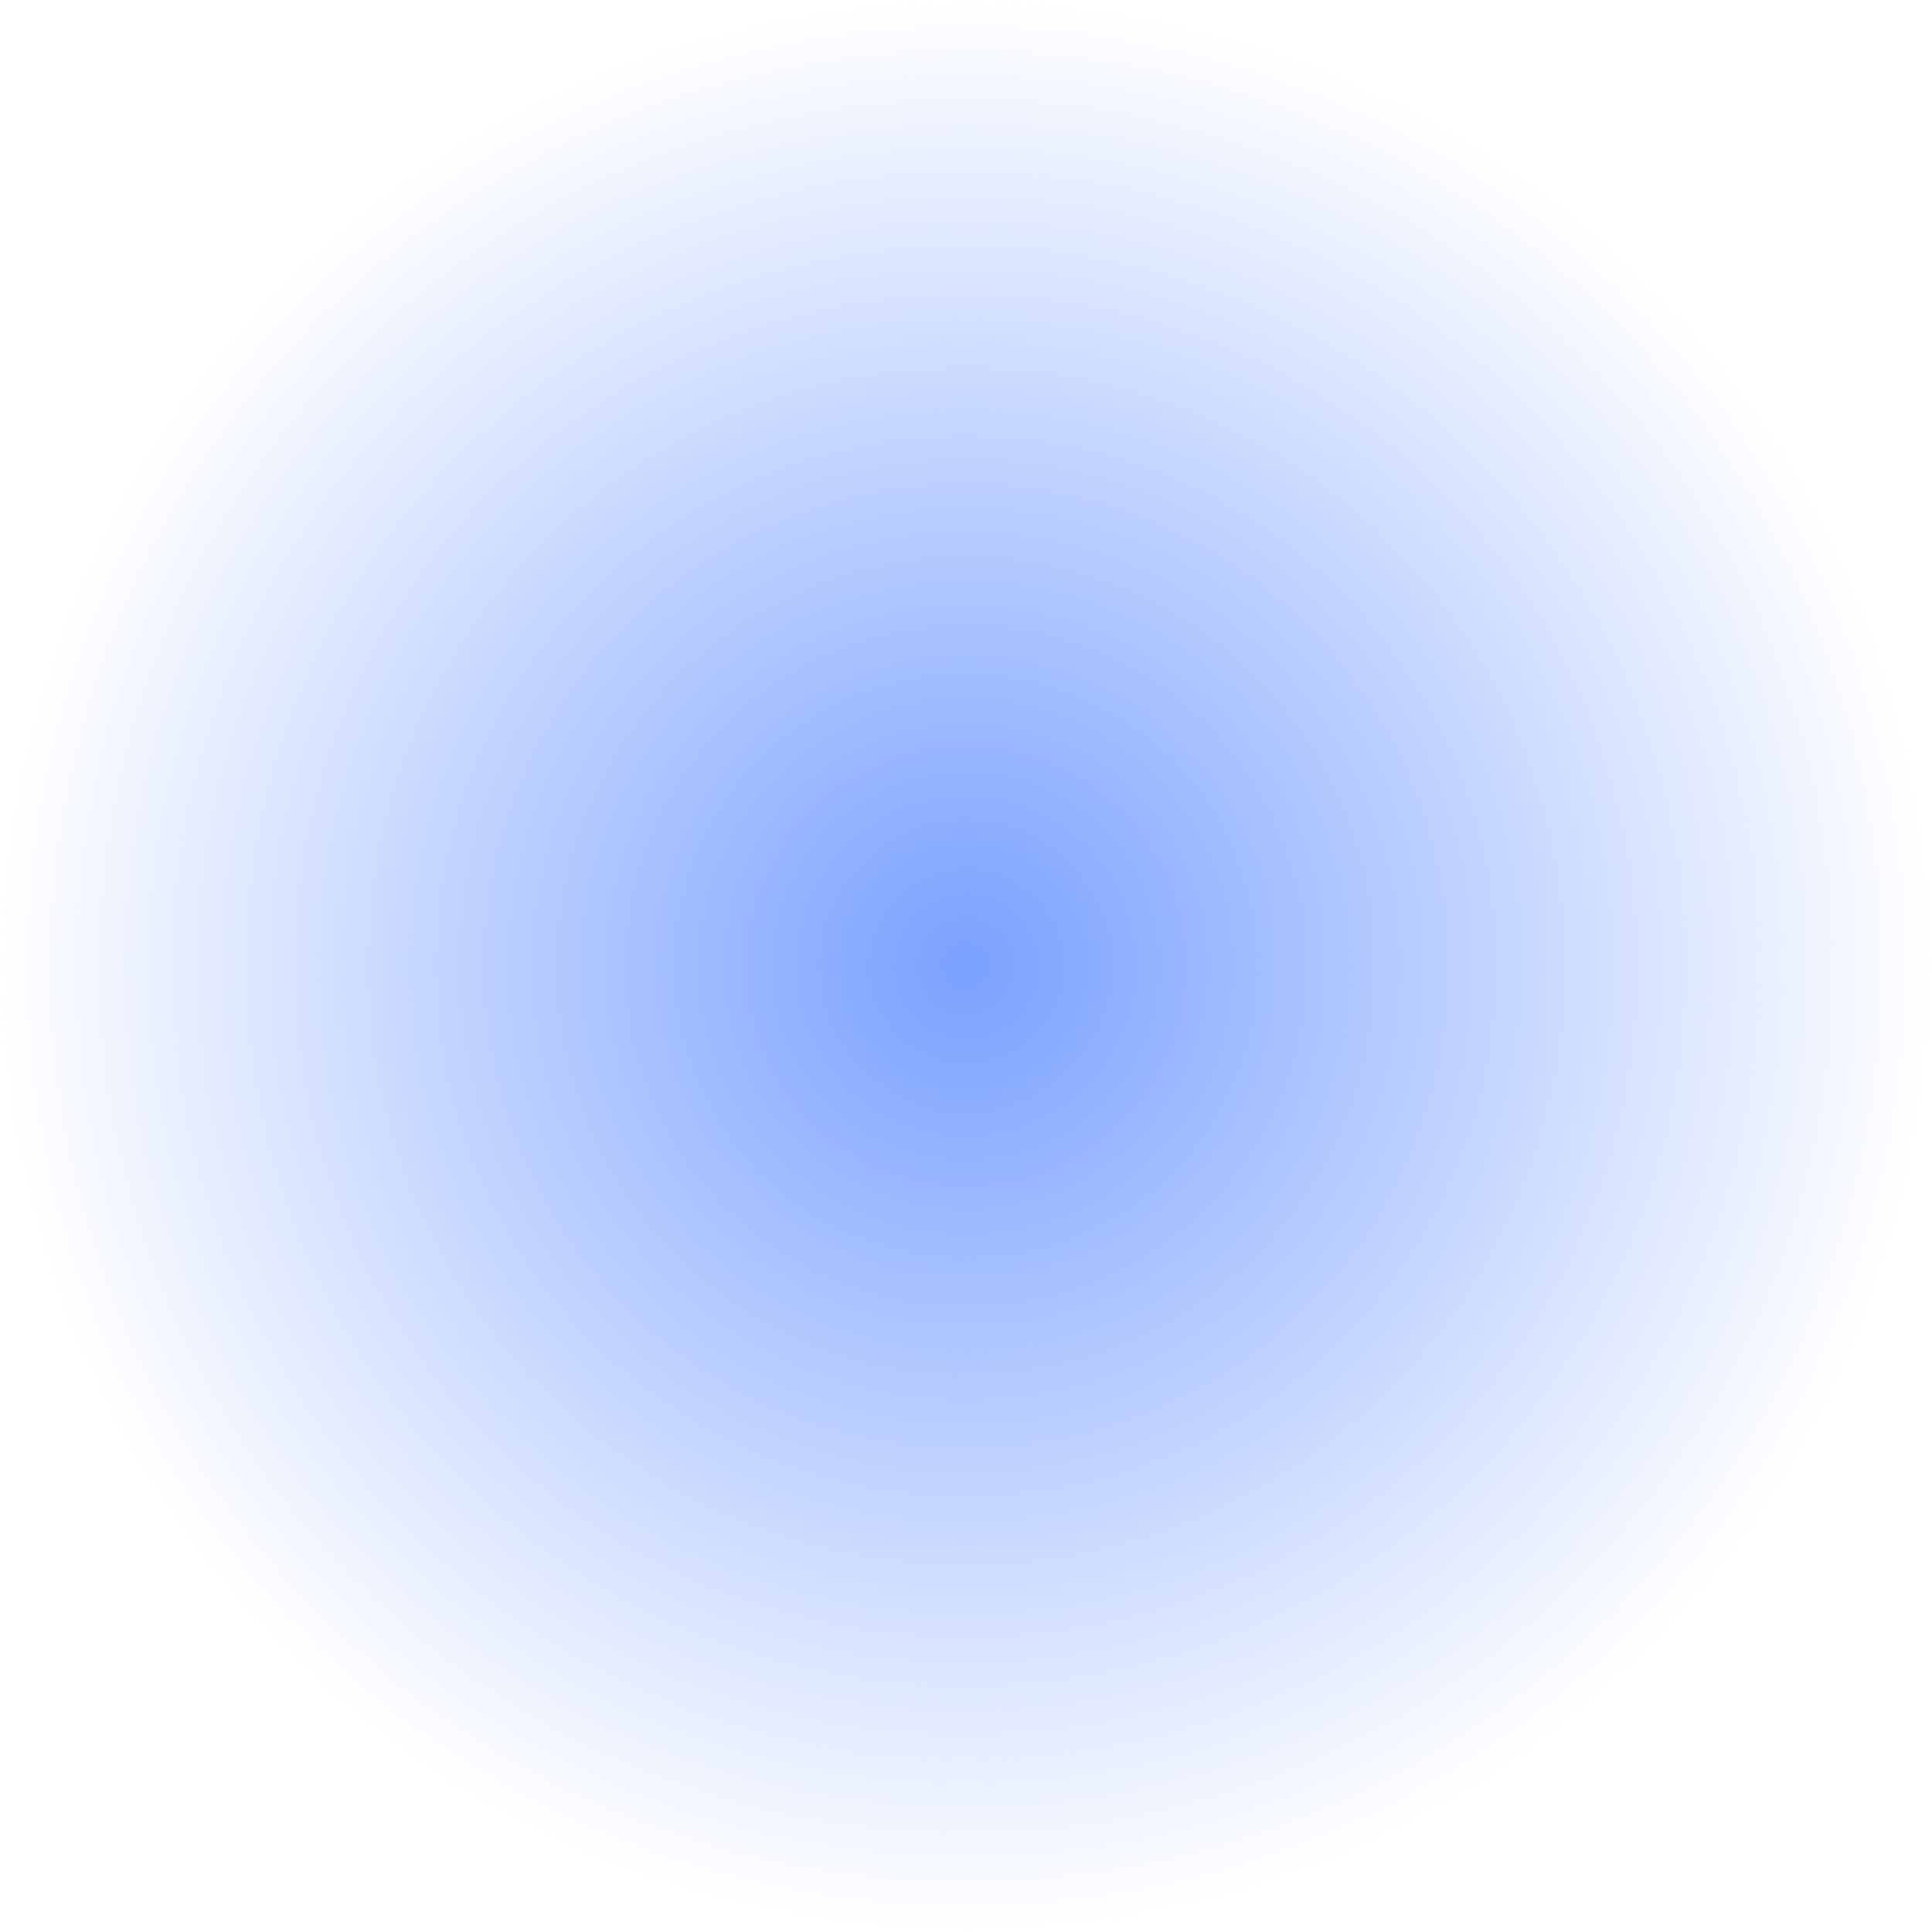
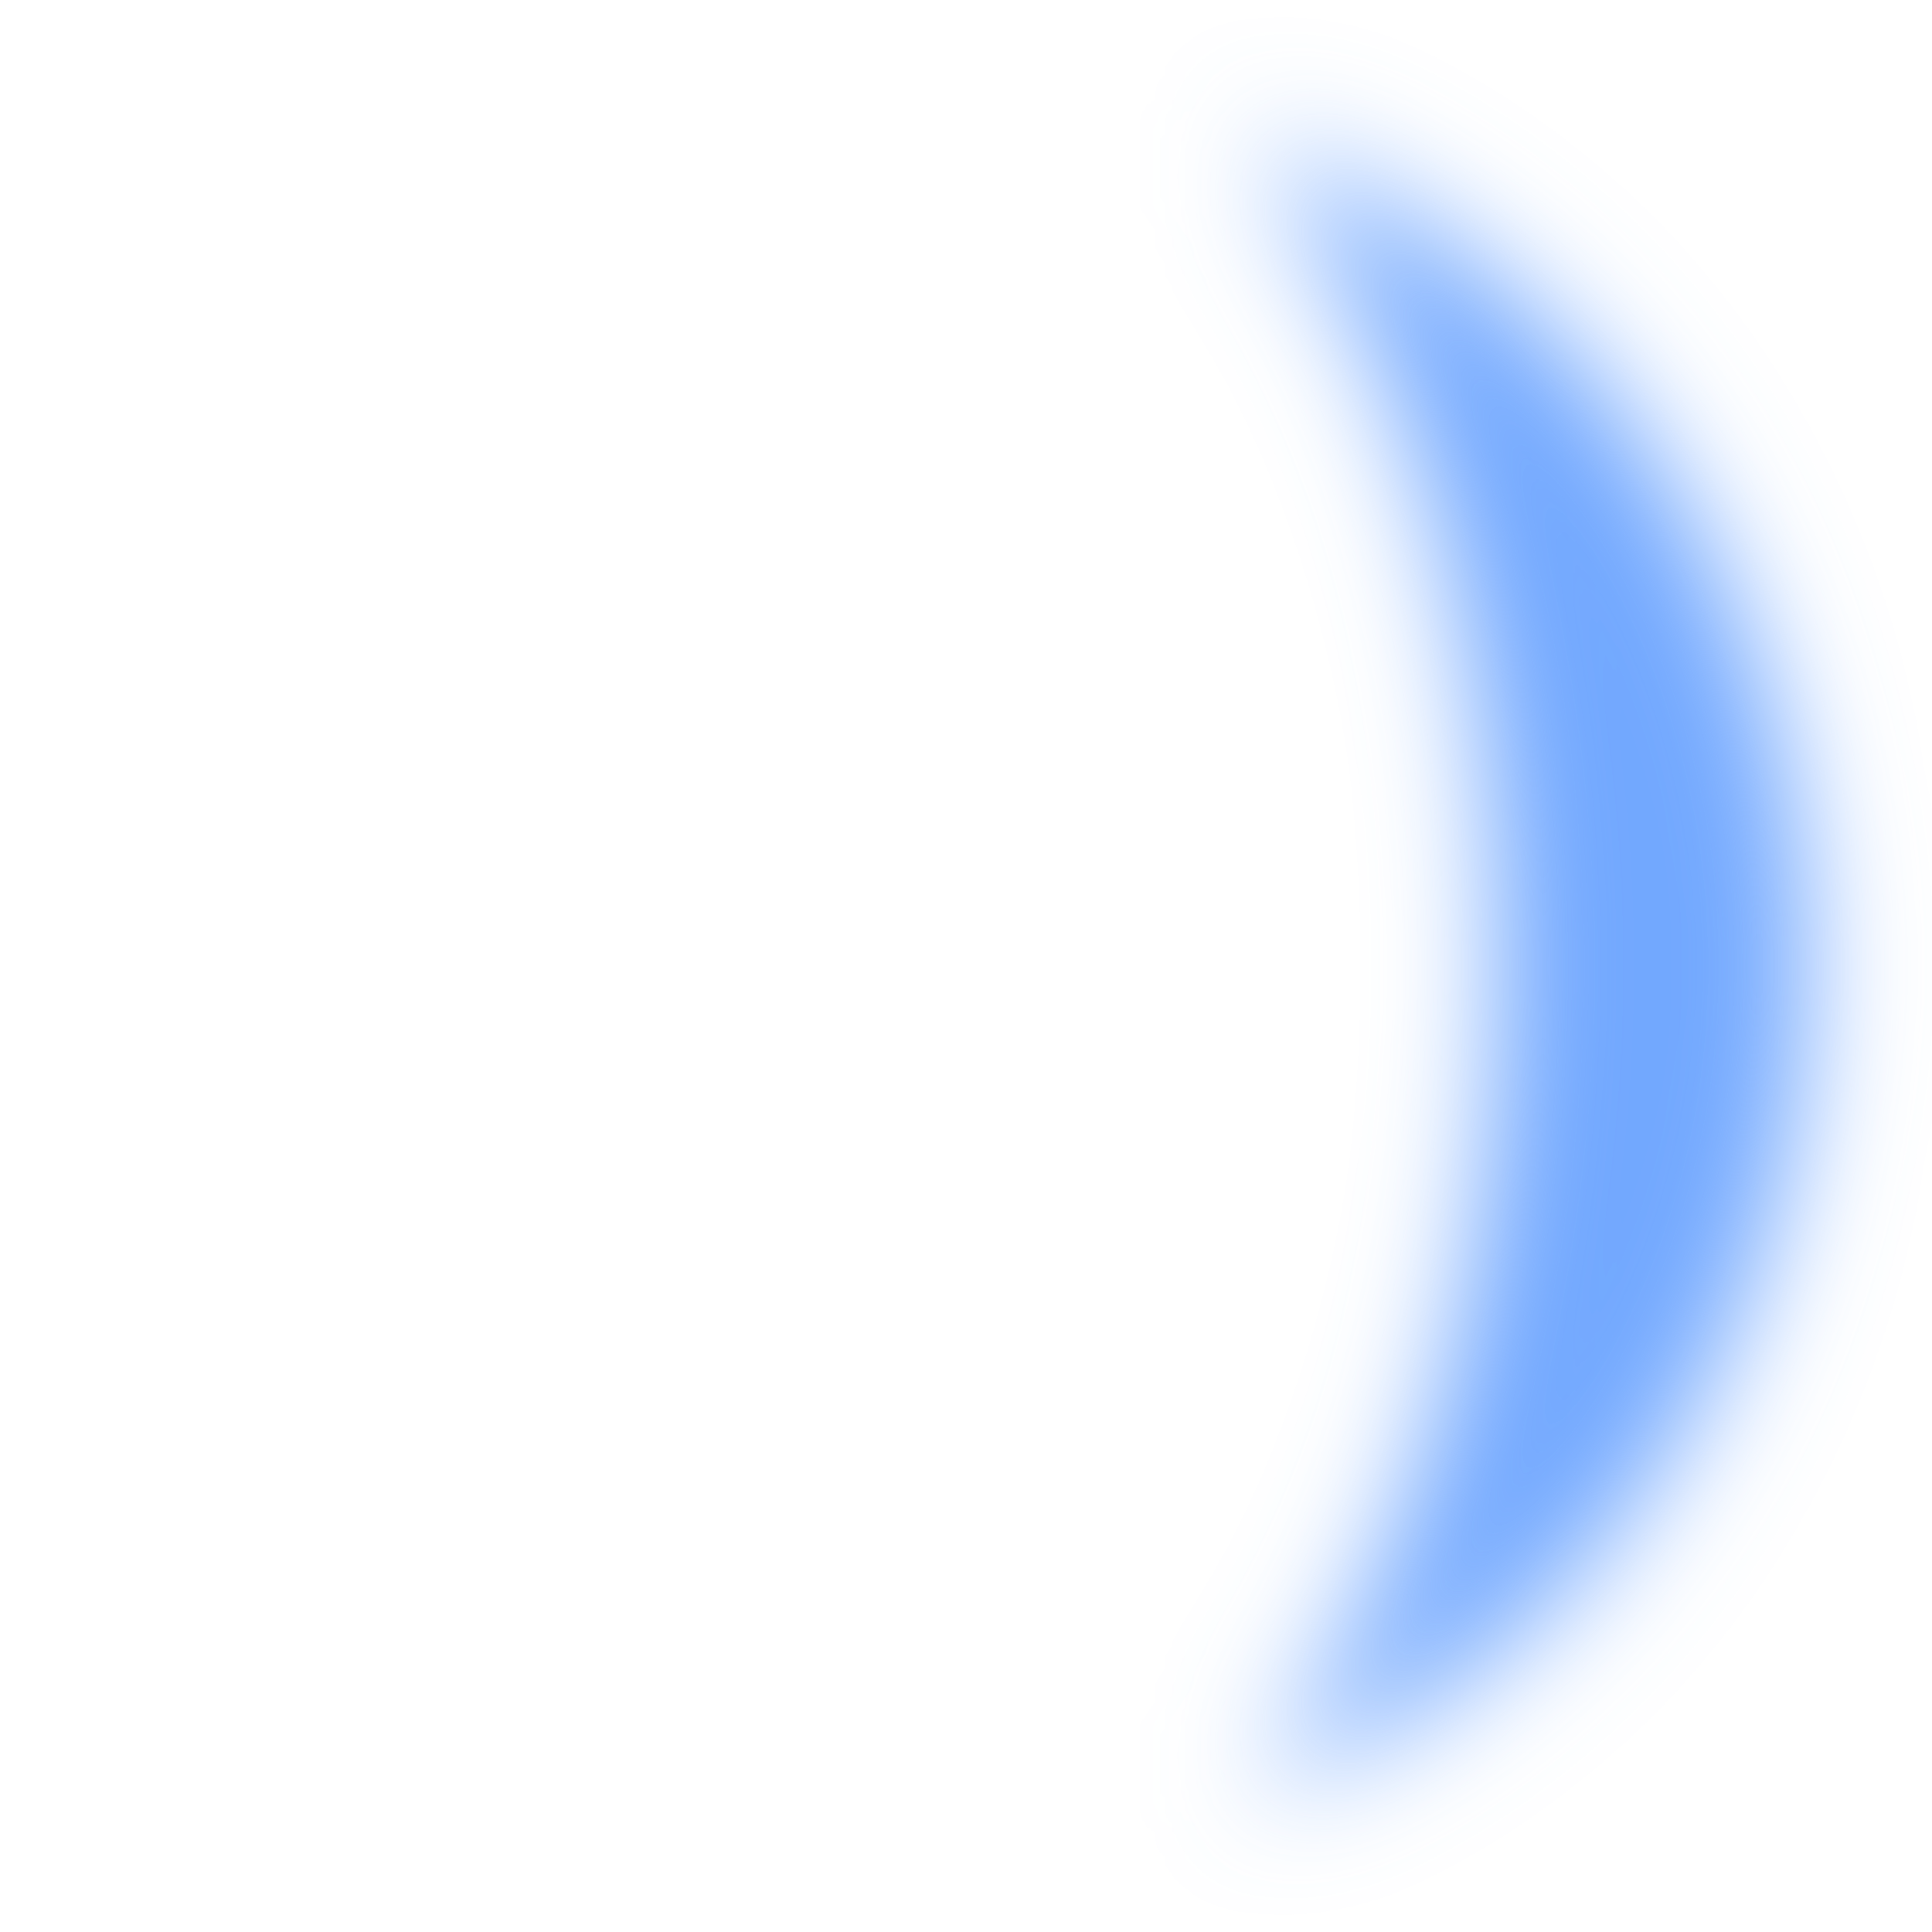
<svg xmlns="http://www.w3.org/2000/svg" xmlns:xlink="http://www.w3.org/1999/xlink" width="400" height="400" id="svg2" version="1.1">
  <defs id="defs4">
    <linearGradient id="linearGradient3871">
      <stop style="stop-color:#7aa1ff;stop-opacity:1;" offset="0" id="stop3873" />
      <stop style="stop-color:#7aa1ff;stop-opacity:0;" offset="1" id="stop3875" />
    </linearGradient>
    <linearGradient id="linearGradient3757">
      <stop style="stop-color:#ffffff;stop-opacity:1;" offset="0" id="stop3759" />
      <stop id="stop3756" offset="0.327" style="stop-color:#ffffff;stop-opacity:0.425;" />
      <stop style="stop-color:#ffffff;stop-opacity:0;" offset="1" id="stop3761" />
    </linearGradient>
    <radialGradient xlink:href="#linearGradient3757" id="radialGradient3763" cx="200" cy="200" fx="200" fy="200" r="200" gradientUnits="userSpaceOnUse" />
    <linearGradient id="linearGradient3610">
      <stop id="stop3612" offset="0" style="stop-color:#80a4f8;stop-opacity:1;" />
      <stop id="stop3614" offset="1" style="stop-color:#3cc0ff;stop-opacity:1;" />
    </linearGradient>
    <radialGradient xlink:href="#linearGradient3871" id="radialGradient3877" cx="200" cy="852.362" fx="200" fy="852.362" r="200" gradientUnits="userSpaceOnUse" />
    <filter id="filter3895" x="-0.097" width="1.194" y="-1.936" height="4.871">
      <feGaussianBlur stdDeviation="16.13" id="feGaussianBlur3897" />
    </filter>
+     <filter id="filter3920" x="-0.245" width="1.49" y="-0.092" height="1.184">
+       <feGaussianBlur stdDeviation="14.716" id="feGaussianBlur3922" />
+     </filter>
  </defs>
  <g id="layer1" transform="translate(0,-652.3622)">
-     <rect style="fill:url(#radialGradient3877);fill-opacity:1;fill-rule:nonzero;stroke:none" id="rect2990" width="400" height="400" x="0" y="652.362" />
+     <path style="opacity:1;fill:#72a8fe;fill-opacity:1;fill-rule:nonzero;stroke:none;filter:url(#filter3920)" d="M 255.938,7.938 C 294.828,51.72 320,121.447 320,200 320,278.553 294.828,348.28 255.938,392.062 339.168,367.862 400,291.039 400,200 400,108.961 339.168,32.138 255.938,7.938 z" transform="matrix(0.8047722,0,0,0.8851285,52.47289,675.3365)" id="path3899" />
  </g>
</svg>
